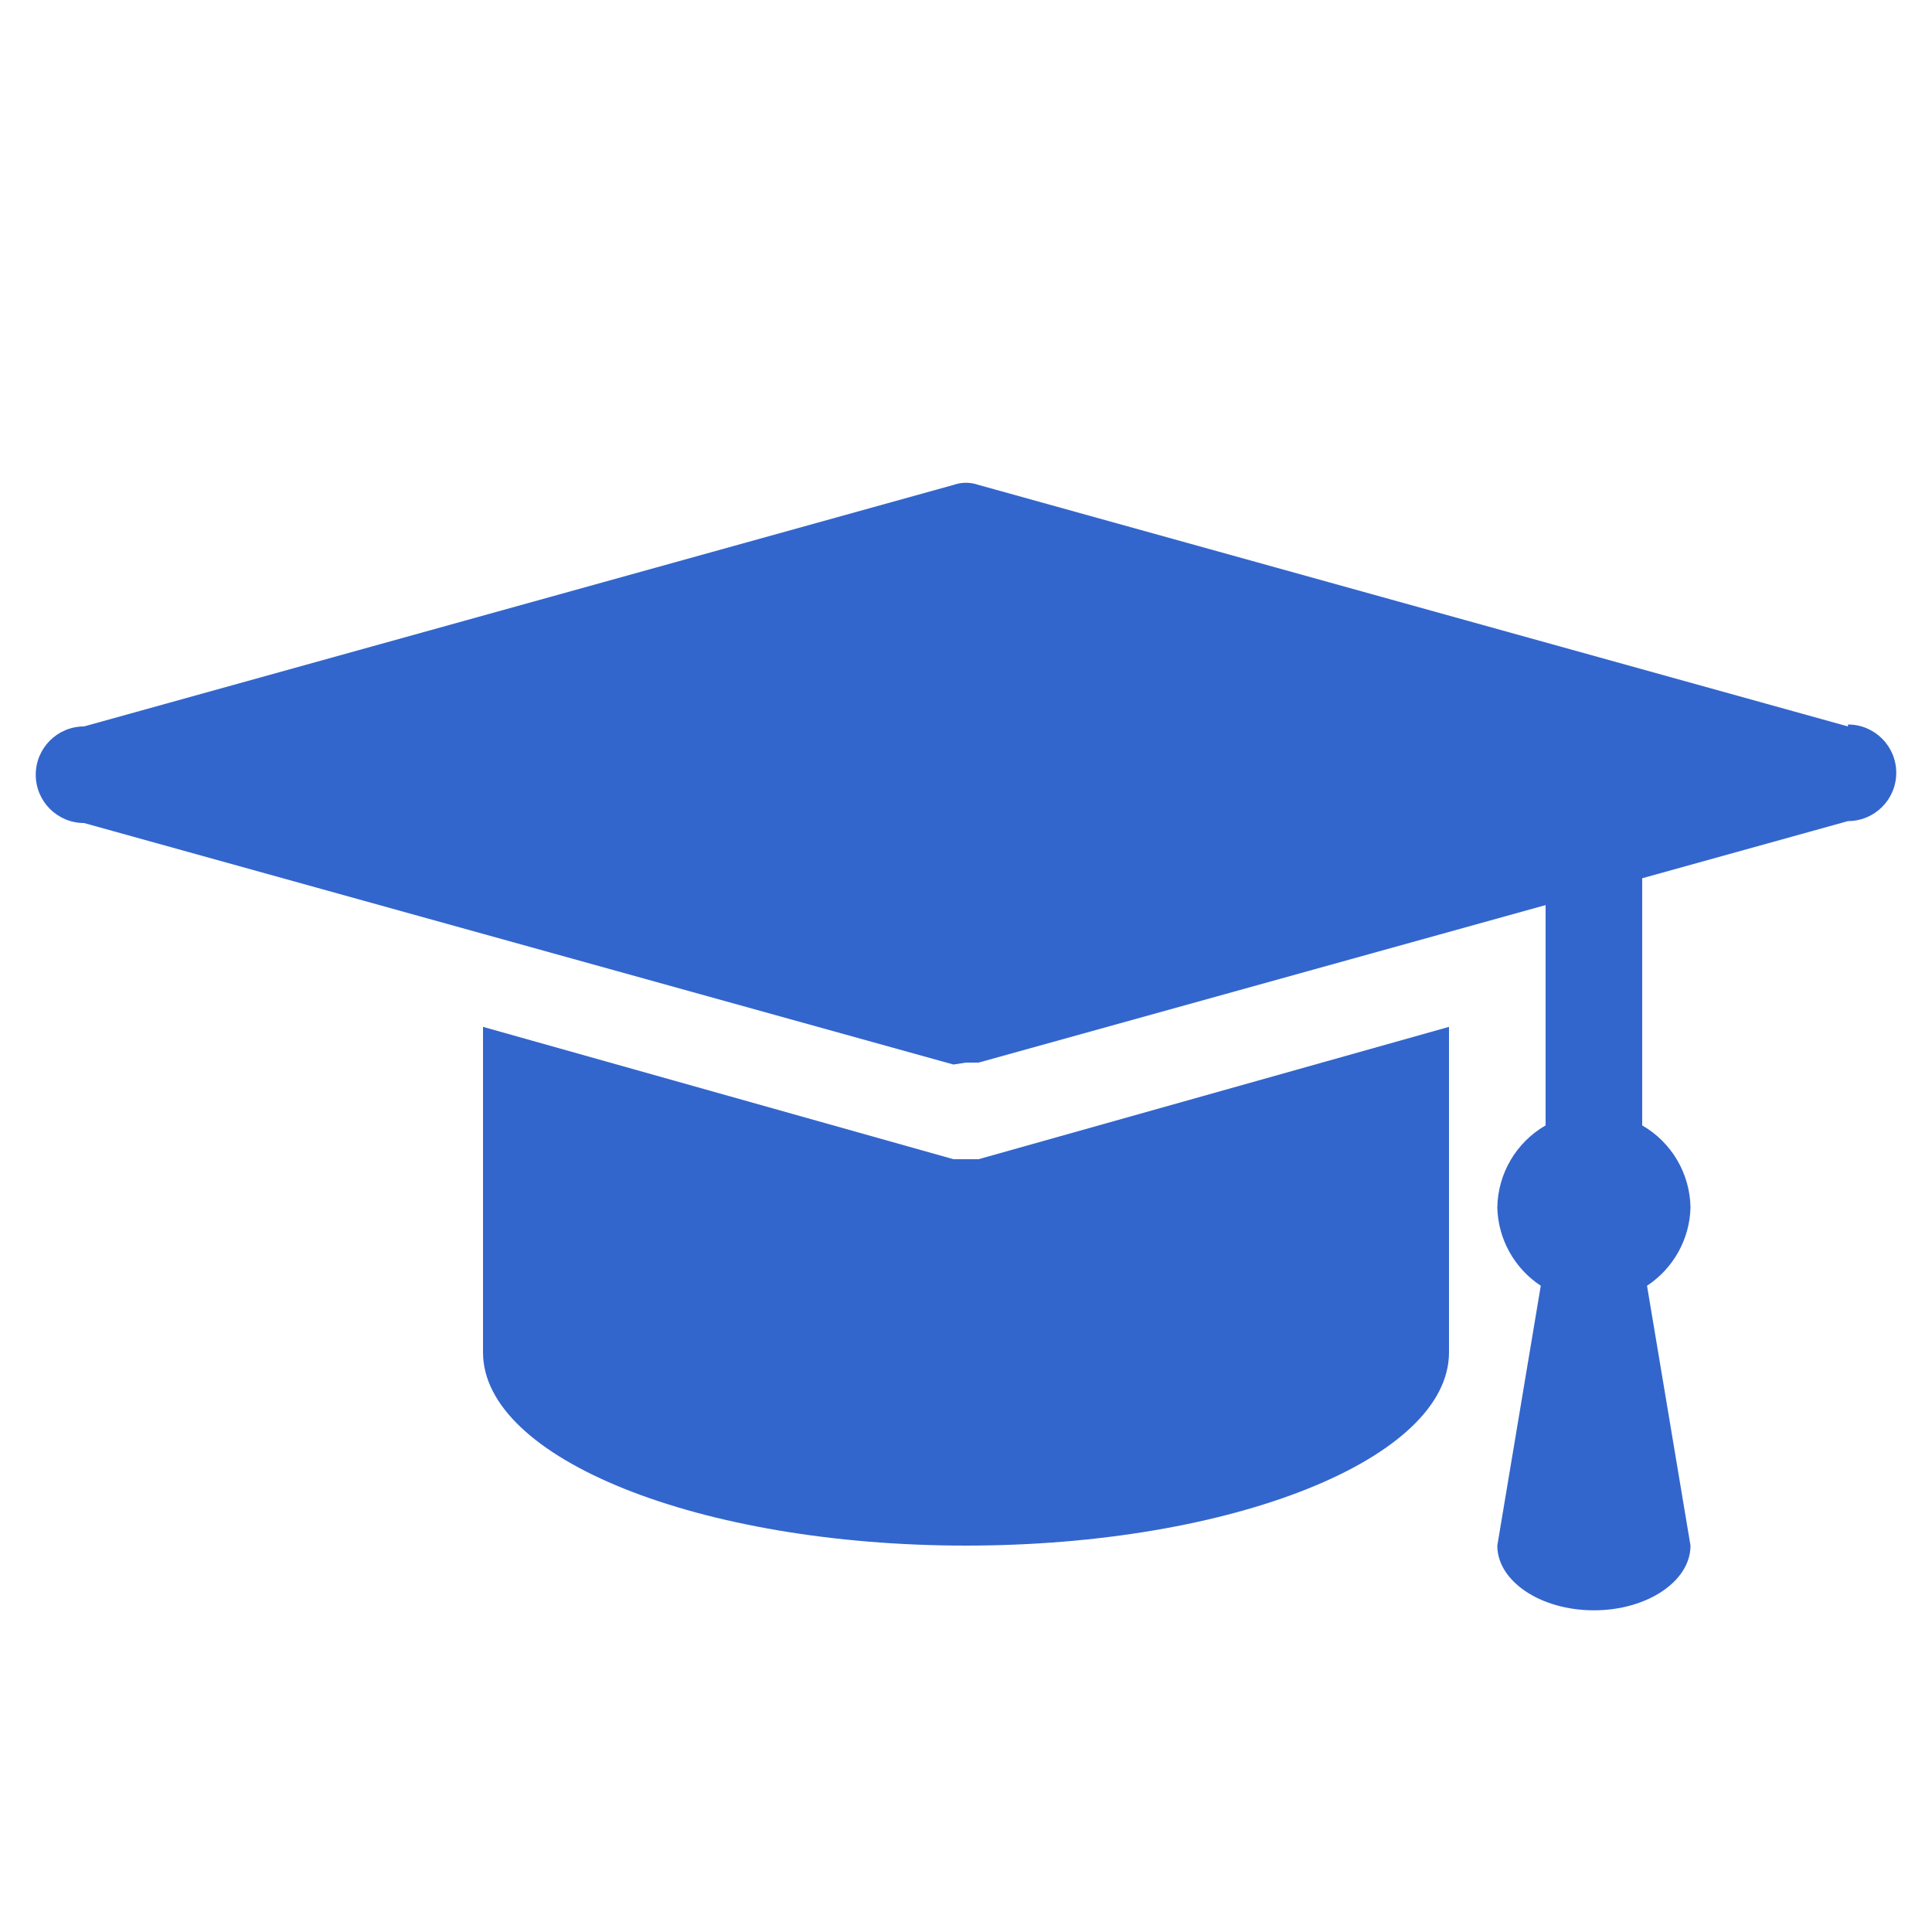
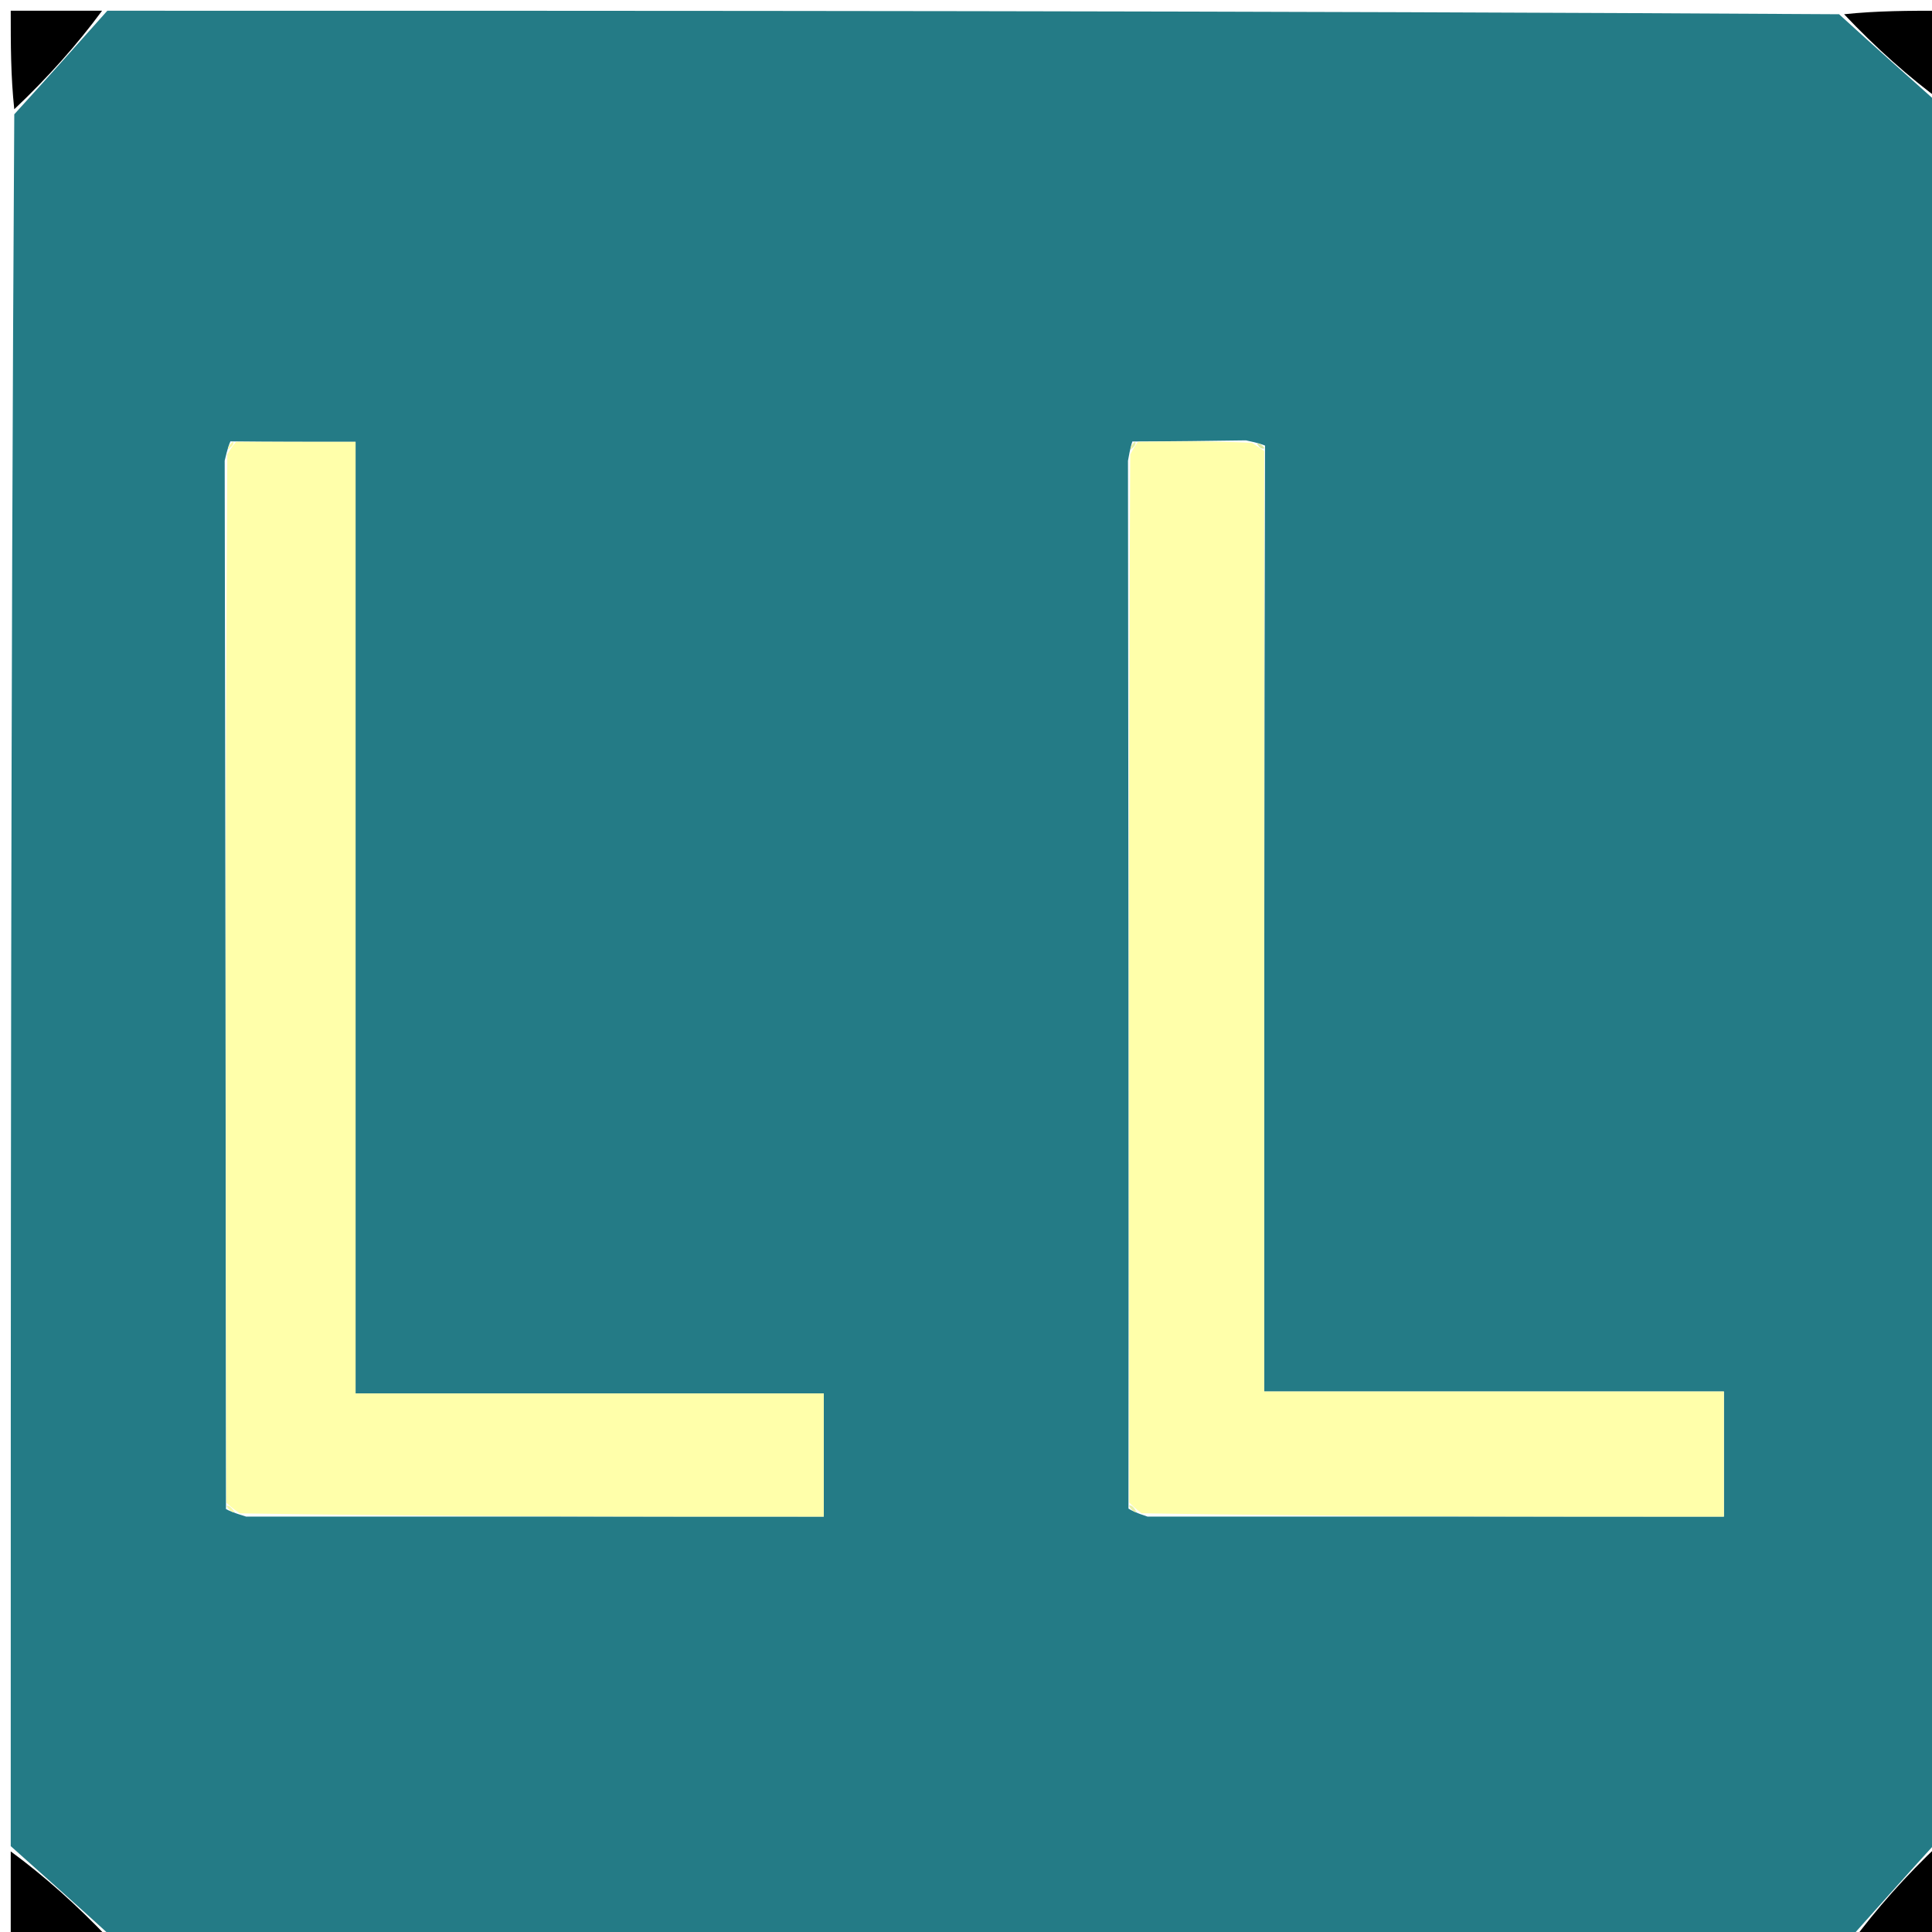
- <svg xmlns="http://www.w3.org/2000/svg" viewBox="2 2 20 20">
-   <path d="M12.13,14,12,14l-.13,0L7,12.63V16c0,1.1,2.24,2,5,2s5-.9,5-2V12.63Z" fill="#36c" />
-   <path d="M21.13,9.52l-9-2.5a.39.39,0,0,0-.26,0l-9,2.5a.5.5,0,0,0,0,1l9,2.5L12,13l.13,0,9-2.5a.5.5,0,0,0,0-1Z" fill="#36c" />
-   <path d="M19.5,14.5a1,1,0,0,0-.5-.85V10H18v3.65a1,1,0,0,0-.5.85,1,1,0,0,0,.45.81L17.5,18c0,.37.45.67,1,.67s1-.3,1-.67l-.45-2.69A1,1,0,0,0,19.5,14.5Z" fill="#36c" />
+ <svg xmlns="http://www.w3.org/2000/svg" version="1.1" id="Layer_1" x="0px" y="0px" width="100%" viewBox="0 0 180 180" enable-background="new 0 0 180 180" xml:space="preserve">
+   <path fill="#247B86" opacity="1" stroke="none" d=" M1,172   C1,118.312 1,64.625 1.33,10.648   C4.44,7.239 7.22,4.12 10,1   C63.688,1 117.375,1 171.342,1.327   C174.748,4.435 177.874,7.218 181,10   C181,63.688 181,117.375 180.67,171.352   C177.56,174.761 174.78,177.88 172,181   C118.312,181 64.625,181 10.648,180.67   C7.239,177.56 4.12,174.78 1,172  M21.053,140.598   C21.372,140.759 21.691,140.921 22.926,141.296   C40.839,141.296 58.752,141.296 76.748,141.296   C76.748,137.183 76.748,133.758 76.748,129.821   C62.273,129.821 48.037,129.821 33.126,129.821   C33.126,99.948 33.126,70.586 33.126,41.167   C28.959,41.167 25.477,41.167 21.467,41.123   C21.343,41.412 21.219,41.702 20.934,42.917   C20.988,75.28 21.041,107.642 21.053,140.598  M105.137,140.551   C105.424,140.728 105.711,140.905 106.914,141.298   C124.814,141.298 142.713,141.298 160.612,141.298   C160.612,137.118 160.612,133.573 160.612,129.641   C146.302,129.641 132.376,129.641 117.783,129.641   C117.783,100.172 117.783,71.097 117.86,41.514   C117.569,41.397 117.279,41.281 116.082,41.028   C112.725,41.074 109.367,41.12 105.501,41.132   C105.404,41.421 105.307,41.71 105.091,42.93   C105.13,75.284 105.17,107.638 105.137,140.551  z" />
+   <path fill="#000000" opacity="1" stroke="none" d=" M181,9.509   C177.874,7.218 174.748,4.435 171.811,1.327   C174.917,1 177.835,1 181,1   C181,3.67 181,6.344 181,9.509  z" />
+   <path fill="#000000" opacity="1" stroke="none" d=" M9.509,1   C7.22,4.12 4.44,7.239 1.33,10.179   C1,7.083 1,4.165 1,1   C3.67,1 6.344,1 9.509,1  z" />
+   <path fill="#000000" opacity="1" stroke="none" d=" M1,172.491   C4.12,174.78 7.239,177.56 10.18,180.67   C7.083,181 4.165,181 1,181   C1,178.33 1,175.656 1,172.491  z" />
+   <path fill="#000000" opacity="1" stroke="none" d=" M172.491,181   C174.78,177.88 177.56,174.761 180.67,171.82   C181,174.917 181,177.835 181,181   C178.33,181 175.656,181 172.491,181  z" />
+   <path fill="#FFFFAA" opacity="1" stroke="none" d=" M117.783,42.021   C117.783,71.097 117.783,100.172 117.783,129.641   C132.376,129.641 146.302,129.641 160.612,129.641   C160.612,133.573 160.612,137.118 160.612,141.298   C142.713,141.298 124.814,141.298 106.355,140.988   C105.627,140.426 105.432,140.197 105.21,139.991   C105.17,107.638 105.13,75.284 105.302,42.344   C105.703,41.582 105.869,41.384 106.01,41.166   C109.367,41.12 112.725,41.074 116.645,41.26   C117.362,41.708 117.555,41.885 117.783,42.021  z" />
+   <path fill="#FFFFAA" opacity="1" stroke="none" d=" M21.995,41.167   C25.477,41.167 28.959,41.167 33.126,41.167   C33.126,70.586 33.126,99.948 33.126,129.821   C48.037,129.821 62.273,129.821 76.748,129.821   C76.748,133.758 76.748,137.183 76.748,141.296   C58.752,141.296 40.839,141.296 22.333,140.995   C21.545,140.446 21.33,140.216 21.095,140.005   C21.041,107.642 20.988,75.28 21.177,42.331   C21.629,41.569 21.82,41.376 21.995,41.167  z" />
+   <path fill="#F6F9A8" opacity="1" stroke="none" d=" M21.731,41.145   C21.82,41.376 21.629,41.569 21.258,41.868   C21.219,41.702 21.343,41.412 21.731,41.145  z" />
+   <path fill="#E6F0A6" opacity="1" stroke="none" d=" M105.756,41.149   C105.869,41.384 105.703,41.582 105.362,41.879   C105.307,41.71 105.404,41.421 105.756,41.149  z" />
+   <path fill="#DBE9A4" opacity="1" stroke="none" d=" M117.822,41.767   C117.555,41.885 117.362,41.708 117.097,41.329   C117.279,41.281 117.569,41.397 117.822,41.767  z" />
+   <path fill="#F6F9A8" opacity="1" stroke="none" d=" M21.074,140.301   C21.33,140.216 21.545,140.446 21.876,140.889   C21.691,140.921 21.372,140.759 21.074,140.301  z" />
+   <path fill="#E6F0A6" opacity="1" stroke="none" d=" M105.173,140.271   C105.432,140.197 105.627,140.426 105.897,140.88   C105.711,140.905 105.424,140.728 105.173,140.271  z" />
</svg>
